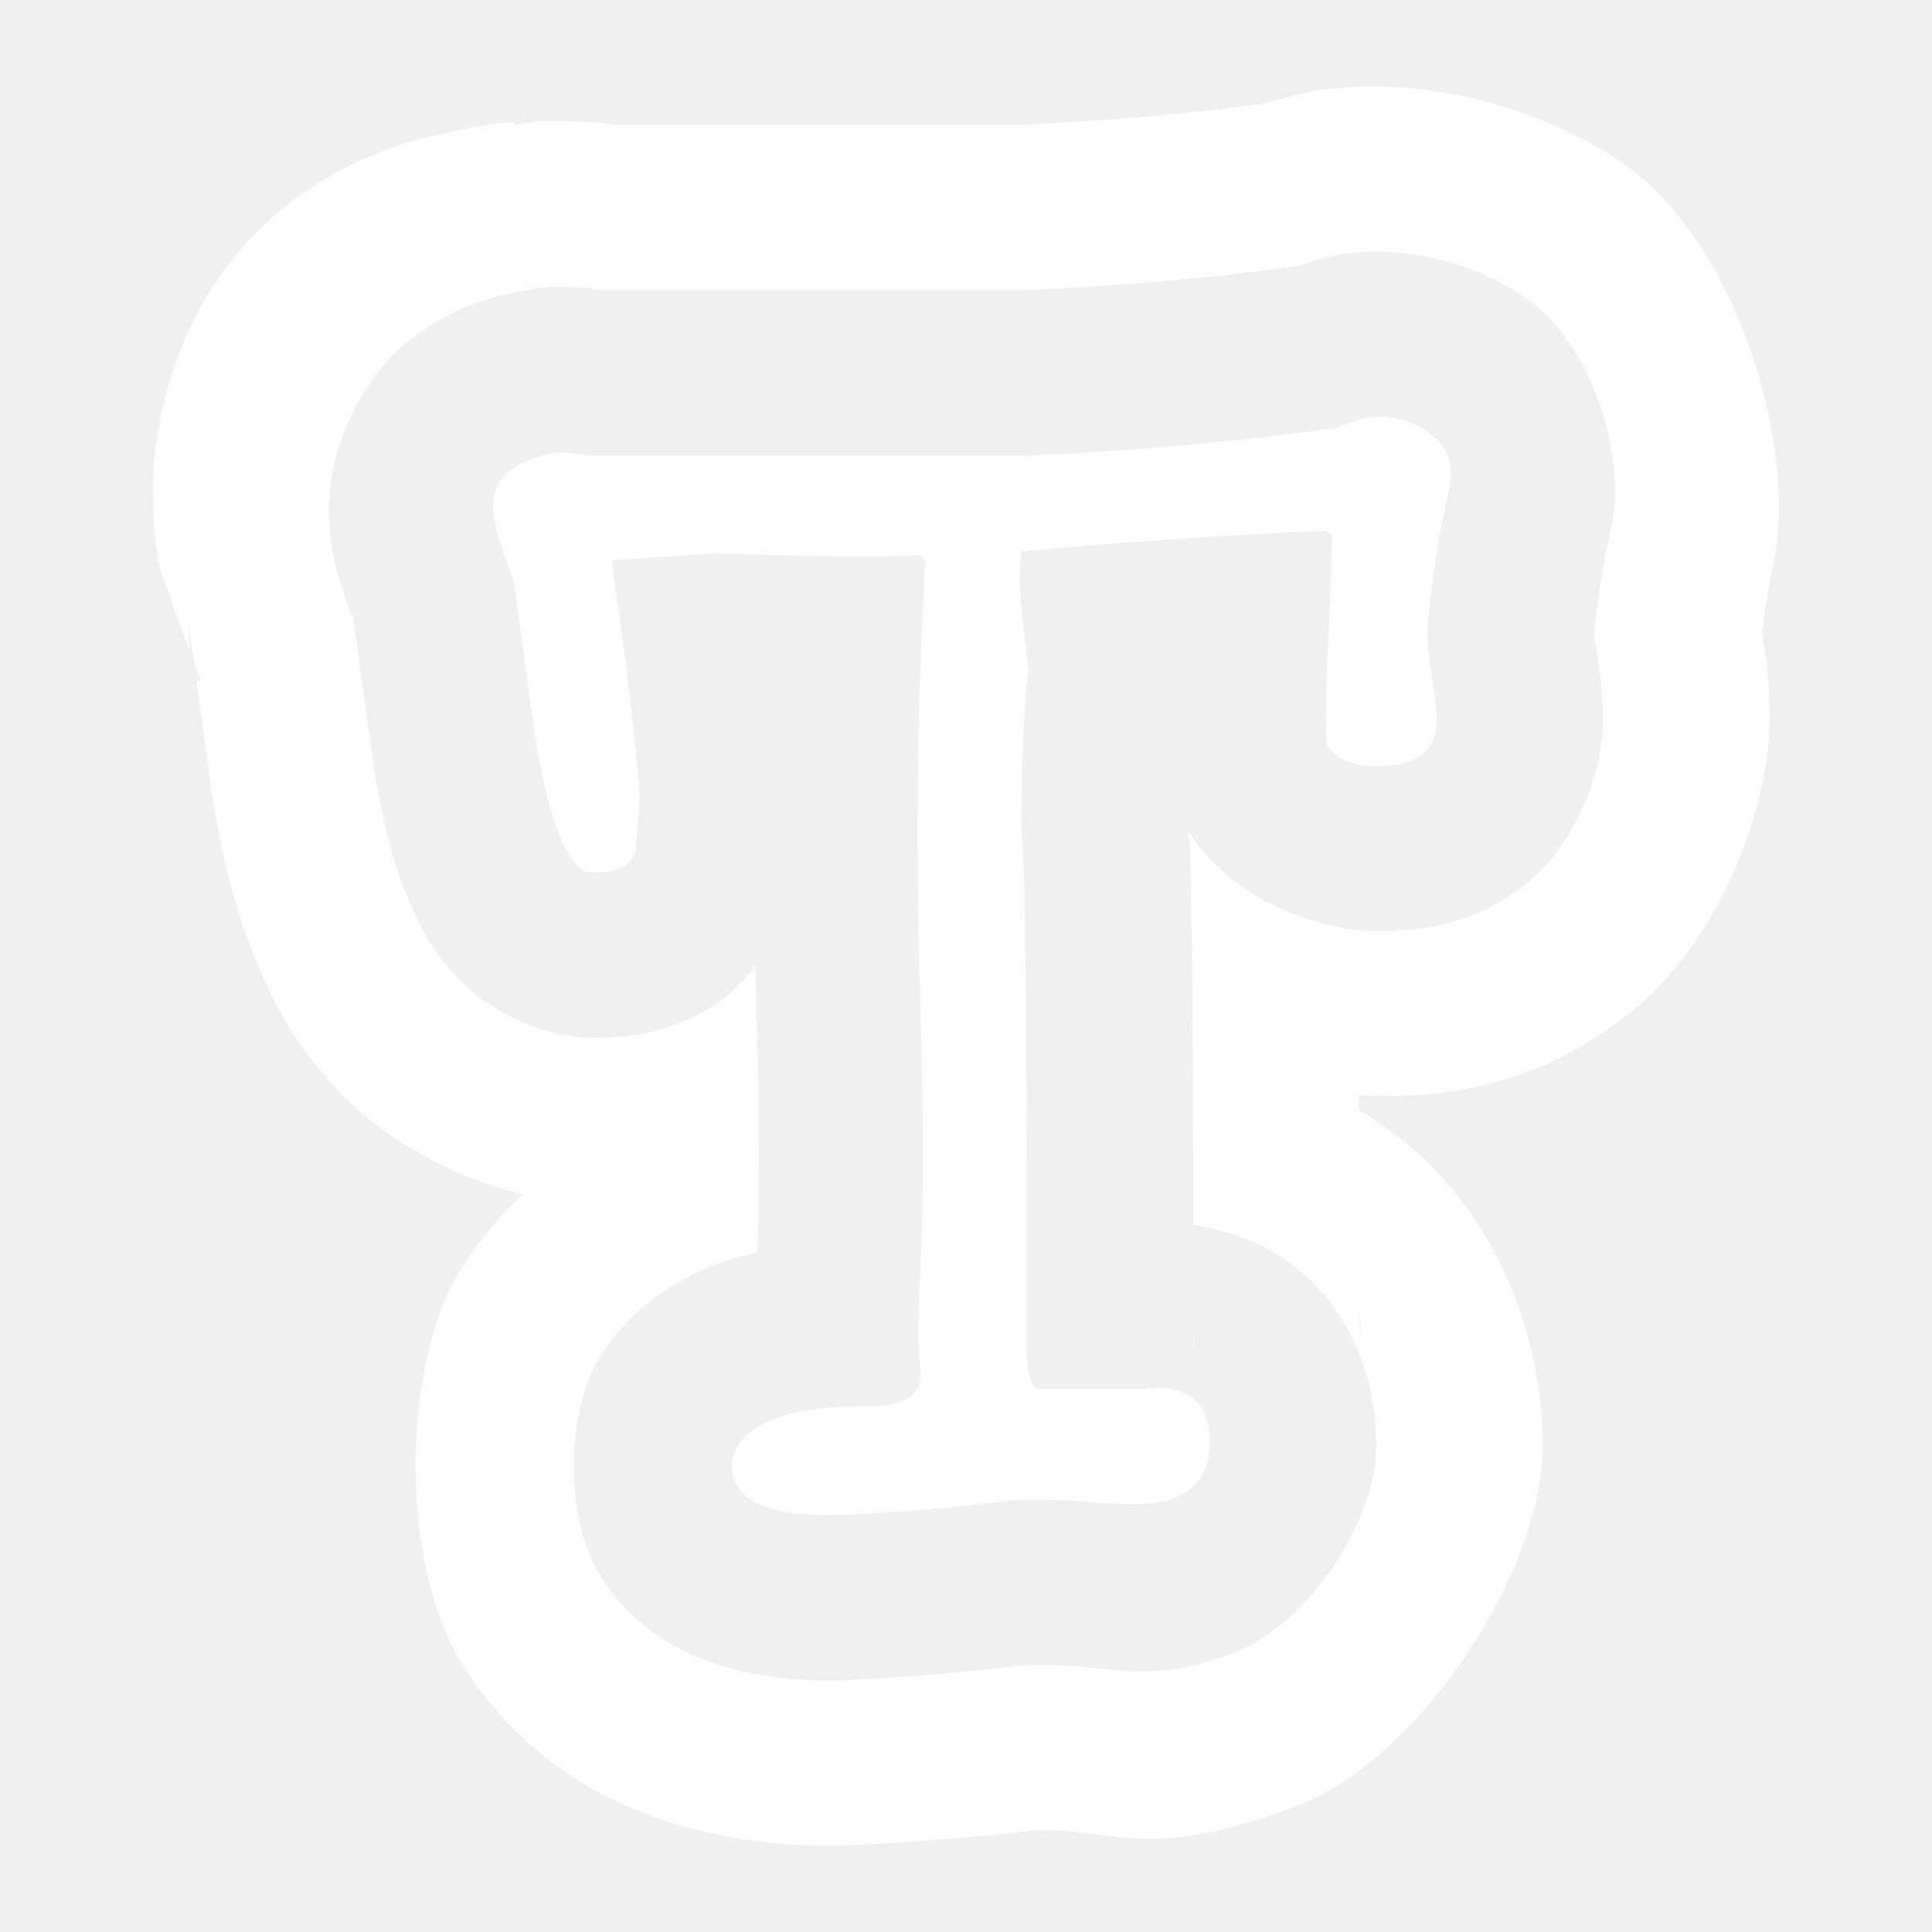
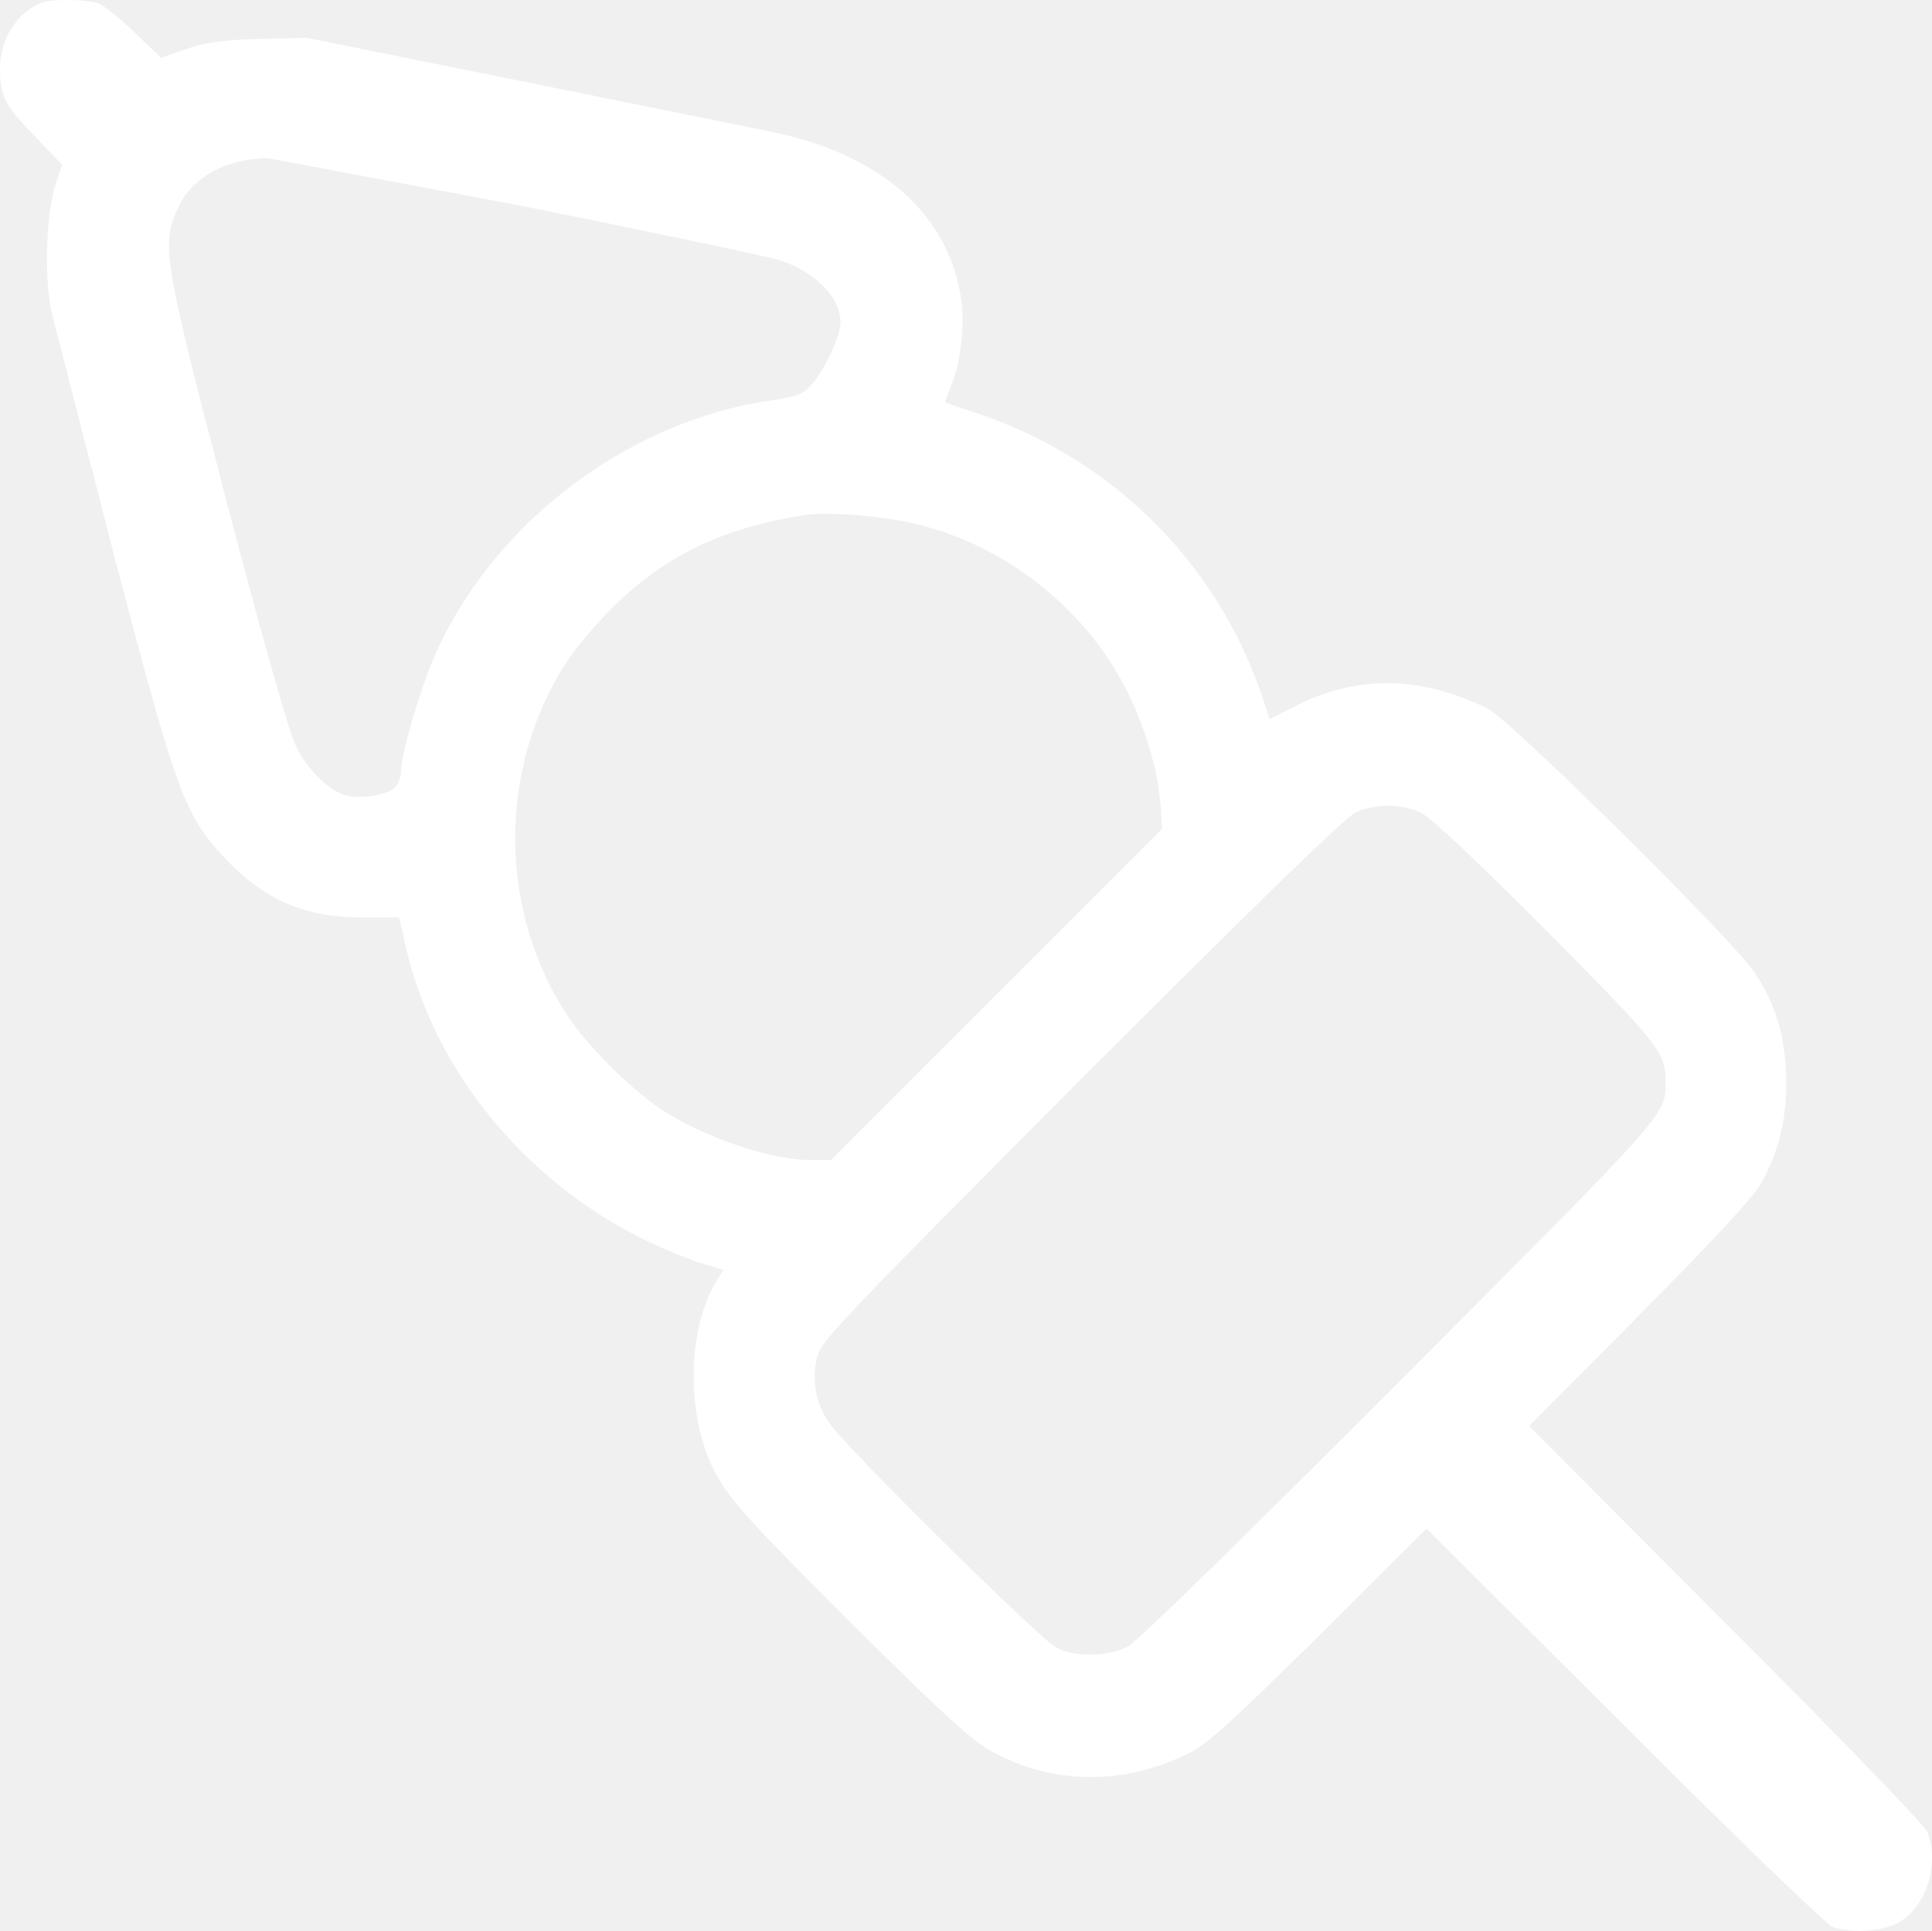
- <svg xmlns="http://www.w3.org/2000/svg" aria-hidden="true" viewBox="0 0 1024 1024" version="1.1" id="svg6">
-   <defs id="defs10" />
-   <path d="m 729.38,45.821 c -6.64,-0.061 -13.104,0.202 -19.327,0.794 l -13.105,1.25 -12.771,3.192 c -5.077,1.269 -10.305,2.617 -15.843,4.214 -40.932,5.202 -83.369,8.9 -127.471,10.895 H 326.052 c -5.726,-0.927 -12.097,-1.85 -28.342,-1.85 h -13.743 l -13.575,2.144 c 6.262,-0.989 3.89,-4.957 -42.147,5.833 -23.019,5.394 -65.804,19.719 -101.035,60.287 -0.764,0.88 -1.454,1.796 -2.196,2.688 l -0.128,0.01 0.018,0.127 c -33.35,40.184 -43.781,91.519 -43.781,122.631 0,44.304 6.317,48.776 9.04,57.648 2.723,8.872 4.815,14.392 6.612,19.189 2.66,7.107 3.355,8.891 3.845,10.077 -0.416,-4.125 -0.707,-9.584 -0.909,-15.86 l 1.342,9.848 c 0.533,3.911 1.068,7.703 1.602,11.6 l 1.218,3.658 2.296,5.579 c 0.466,1.133 -0.711,2.769 -2.19,0.373 2.747,20.027 5.496,40.063 8.244,59.758 l 0.484,3.47 0.622,3.447 c 5.332,29.528 10.332,55.329 25.713,89.936 7.69,17.303 17.434,37.948 42.215,63.437 19.166,19.714 54.05,43.099 95.804,52.711 -11.436,10.789 -22.303,23.469 -31.898,38.547 l -0.709,1.114 -0.693,1.124 c -31.195,50.693 -32.634,157.958 3.436,212.064 38.574,57.861 92.493,77.421 127.716,85.427 35.225,8.005 62.063,7.647 88.748,6.165 h 0.091 l 0.091,-0.01 c 31.246,-1.769 59.223,-4.115 85.256,-7.287 7.249,-0.086 12.733,0.093 14.069,0.226 l 0.784,0.078 0.786,0.072 c 31.141,2.831 55.945,12.316 121.259,-12.805 l 3.081,-1.185 3.037,-1.3 c 60.437,-25.902 125.57,-120.359 125.57,-189.647 0,-41.383 -14.375,-110.694 -71.113,-158.473 -8.575,-7.221 -17.369,-13.287 -26.239,-18.557 -0.01,-2.78 -0.026,-5.222 -0.038,-7.925 3.848,0.3 7.555,0.489 10.986,0.489 32.801,0 79.974,-3.796 129.969,-42.029 49.996,-38.231 76.615,-110.974 76.615,-157.159 0,-23.643 -1.894,-33.891 -3.942,-46.702 1.687,-13.587 3.668,-26.054 6.009,-36.3 l -0.359,1.541 C 953.298,242.732 923.488,134.247 864.702,89.957 826.443,61.394 774.039,46.232 729.381,45.821 Z m 0.401,87.553 c 28.14,0.144 59.604,9.59 82.817,27.554 33.381,25.866 49.483,84.306 41.159,119.267 l 0.18,-0.771 c -3.805,16.651 -6.813,35.594 -8.955,56.479 0.047,0.779 0.126,2.356 0.58,4.931 l 0.197,1.112 0.167,1.116 c 2.102,14.02 3.741,22.999 3.741,38.877 0,27.099 -14.618,66.475 -42.235,87.594 -27.616,21.118 -55.132,24.019 -76.771,24.019 -29.411,0 -76.828,-14.951 -100.626,-52.606 1.274,16.333 1.295,32.855 1.682,61.614 0.471,35.052 0.701,82.847 0.701,143.776 v 2.959 c 18.764,2.575 38.938,9.499 57.122,24.812 31.295,26.355 39.946,65.094 39.946,91.486 0,41.424 -35.802,93.427 -72.492,109.152 l -1.517,0.651 -1.543,0.592 c -36.663,14.101 -56.153,9.668 -81.892,7.329 l -0.393,-0.036 -0.392,-0.04 c -6.612,-0.662 -16.838,-0.958 -29.446,-0.57 -24.534,3.114 -51.918,5.547 -83.542,7.336 l -0.045,0.002 -0.046,0.002 c -21.663,1.203 -41.784,1.036 -64.48,-4.123 -22.696,-5.158 -53.123,-16.902 -74.26,-48.606 -20.5,-30.751 -19.78,-88.236 -1.718,-117.588 l 0.346,-0.563 0.355,-0.558 c 19.273,-30.284 48.228,-44.934 71.958,-52.085 3.653,-1.101 7.211,-1.853 10.796,-2.706 1.393,-28.857 1.463,-72.165 -0.26,-128.476 l -0.004,-0.106 -0.002,-0.107 c -0.223,-7.913 -0.27,-15.396 -0.439,-23.177 -7.143,9.066 -15.278,16.913 -23.892,22.081 -25.055,15.033 -45.41,15.945 -61.928,15.945 -30.582,0 -57.488,-16.557 -71.226,-30.688 -13.738,-14.132 -19.9,-26.534 -24.978,-37.96 -10.156,-22.85 -14.892,-44.072 -19.56,-69.93 l -0.311,-1.722 -0.241,-1.736 c -3.711,-26.593 -7.422,-53.492 -11.132,-80.698 l -0.57,-4.187 c 0.056,1.388 0.062,3.482 0.136,4.493 -0.116,-0.354 -0.096,-0.626 -0.243,-0.982 l -1.148,-2.788 -0.955,-2.861 c -5.083,-15.248 -10.042,-27.648 -10.042,-52.655 0,-29.89 17.274,-67.224 41,-86.579 23.725,-19.355 47.084,-25.273 68.049,-28.582 l 6.786,-1.073 h 6.872 c 11.58,0 15.582,0.942 21.631,1.806 0.351,0.05 0.328,0.017 0.639,0.044 h 223.205 c 49.913,-2.213 98.058,-6.492 144.561,-12.661 6.161,-2.122 11.796,-3.592 17.676,-5.062 l 6.385,-1.596 6.551,-0.624 c 3.92,-0.373 7.948,-0.547 12.048,-0.527 z M 457.269,657.597 c -0.438,0.046 -0.703,0.058 -1.267,0.163 0.425,-0.004 0.841,-0.026 1.267,-0.028 z m 263.348,36.704 c 1.362,10.159 0,16.465 0,19.416 z m -88.197,13.355 v 6.165 c 0,1.013 1.261,-0.825 0,-6.165 z" style="color:#000000;fill:#ffffff;stroke-width:1.017;-inkscape-stroke:none" id="path2" />
-   <path fill="#fff" d="m 767.88,260.018 q -7.396,32.354 -11.097,70.26 -0.919,10.166 1.851,25.883 2.776,18.487 2.776,25.883 0,24.033 -31.435,24.033 -20.338,0 -26.809,-12.01 -0.925,-20.338 0.925,-55.468 1.851,-41.607 1.851,-55.468 -0.931,0 -2.776,-1.851 -85.977,3.695 -161.783,11.091 -1.844,12.023 0,29.584 l 3.701,33.286 q -3.701,28.653 -3.701,85.046 2.776,24.033 2.776,206.153 v 67.49 q 0,15.711 4.62,22.182 h 57.318 q 35.13,-4.62 35.13,29.584 0,20.338 -19.412,28.659 -12.016,4.62 -42.526,1.851 -18.487,-1.851 -43.451,-0.931 -34.205,4.626 -83.202,7.402 -49.922,2.77 -61.013,-13.867 -7.396,-11.097 0,-23.114 12.942,-20.338 67.484,-20.338 28.659,0 28.659,-15.711 0,-8.321 -0.925,-15.718 0,-23.114 0.931,-40.675 2.77,-49.928 0,-140.52 -3.701,-131.279 2.77,-235.738 l -2.776,-2.776 q -28.659,1.851 -107.234,-0.925 -3.701,0 -56.393,3.701 12.942,88.741 14.792,126.647 l -1.851,24.964 q -0.932,13.867 -23.114,13.867 -17.562,0 -29.584,-66.565 -5.546,-39.744 -11.091,-80.426 0,-6.471 -6.471,-22.188 -5.546,-16.643 -5.546,-24.964 0,-23.107 35.13,-28.653 2.77,0 9.24,0.925 6.471,0.925 9.247,0.925 h 229.267 q 85.052,-3.701 164.552,-14.792 5.552,-2.776 16.643,-5.552 19.412,-1.844 33.286,9.253 13.861,10.166 9.24,29.578 z" style="fill:#ffffff;stroke-width:6.21" id="path4" />
+ <svg xmlns="http://www.w3.org/2000/svg" width="501.099" height="500.86">
+   <path d="M25.6.908c1.4.6 5.7 4 9.4 7.6l6.8 6.5 6.3-2.2c4.9-1.8 9.2-2.4 18.9-2.7l12.5-.3 57 11.5 64.2 13c27.6 5.9 44.6 20.7 48.4 42 1.3 7.5.2 17.6-2.6 24.3-.9 2-1.4 3.7-1.3 3.8.2.1 3.5 1.3 7.3 2.5 35.3 11.5 62.7 38.4 74.6 73l2.2 6.6 7.6-3.8c15.7-7.7 32.2-7.3 49.1 1.2 5.9 3 63.8 60.2 69.1 68.4 5.6 8.4 8.1 17.1 8.2 28.1 0 10.3-1.9 18.2-6.5 26.5-2.2 3.8-11.9 14.3-31.7 34.3l-28.5 28.7 51.1 51.3c28.2 28.1 51.7 52.5 52.2 54 3.3 8.7-.5 19.9-7.9 23.7-4.3 2.2-12.1 2.6-16.7.9-1.5-.5-25.9-24-54-52.2l-51.3-51.1-27.7 27.6c-23.1 22.8-28.9 28.1-34 30.7-16.9 8.4-35.3 8.2-51.3-.6-5.1-2.9-12.5-9.6-35-32-28.4-28.3-32.9-33.3-36.8-40.8-7.3-14.4-7-36.6.6-49l1.8-3-6.5-2c-3.7-1.2-10.3-4-14.9-6.3-30.6-15.3-53.8-44-60.9-75.4l-1.8-7.7H94c-15.3 0-26-4.8-36.5-16.3-9.8-10.9-11.8-16.3-28-78l-16.2-63c-1.9-9-1.3-26.1 1.2-33.1l1.6-4.9-7-7.3c-7.9-8.1-9.1-10.4-9.1-17.6 0-7.8 4.5-14.7 11-17.2 2.6-.9 11.7-.8 14.6.3zm43.8 40.1c-10.6.2-19.1 4.7-22.8 12.1-5 10-4.5 12.9 12.3 77.5 9.1 34.8 16.1 59.4 17.8 62.8 3 6.3 9 12.1 13.4 13 3.9.9 10.6-.3 12.4-2.2.8-.8 1.5-2.6 1.5-4.1 0-4.4 4.8-20.8 8.5-29.4 14.9-34.6 50-61.4 87.3-66.8 7.3-1.1 8.5-1.6 10.9-4.4 3.5-4.1 7.3-12.4 7.3-15.9 0-6.4-6.5-13.1-15.8-16.1-2.6-.9-32.7-7.2-66.8-14.1l-66-12.4zm140.1 92.5c-22.3 3.3-37.9 10.9-52.1 25.6-3.9 4-8.7 9.8-10.7 13-17.7 27.7-17.4 64.4.7 91.7 5.6 8.4 18.3 20.7 26.2 25.3 11.7 6.9 27 11.8 36.9 11.8h5l42.9-42.9 43-43-.3-4.8c-.6-12.2-6-27.9-13.5-39.1-11.5-17.4-30.1-30.5-50.1-35.2-8.1-2-22.5-3.2-28-2.4zm142 77.3c-2.7 1.3-25.4 23.4-71.2 69.2-60.9 61.2-67.3 67.8-68.3 71.8-1.6 6-.5 12 3 17.2 4 6.1 54.7 56.2 59 58.4 4.9 2.5 13.4 2.4 18.5-.3 2.4-1.2 30-28.2 70.6-68.9 70-70.2 68.9-69 68.9-77.4 0-7.9-1.2-9.4-30.8-39.3-18.7-18.7-30.1-29.5-32.7-30.7-5.1-2.4-11.9-2.4-17 0z" fill="#fff" />
</svg>
